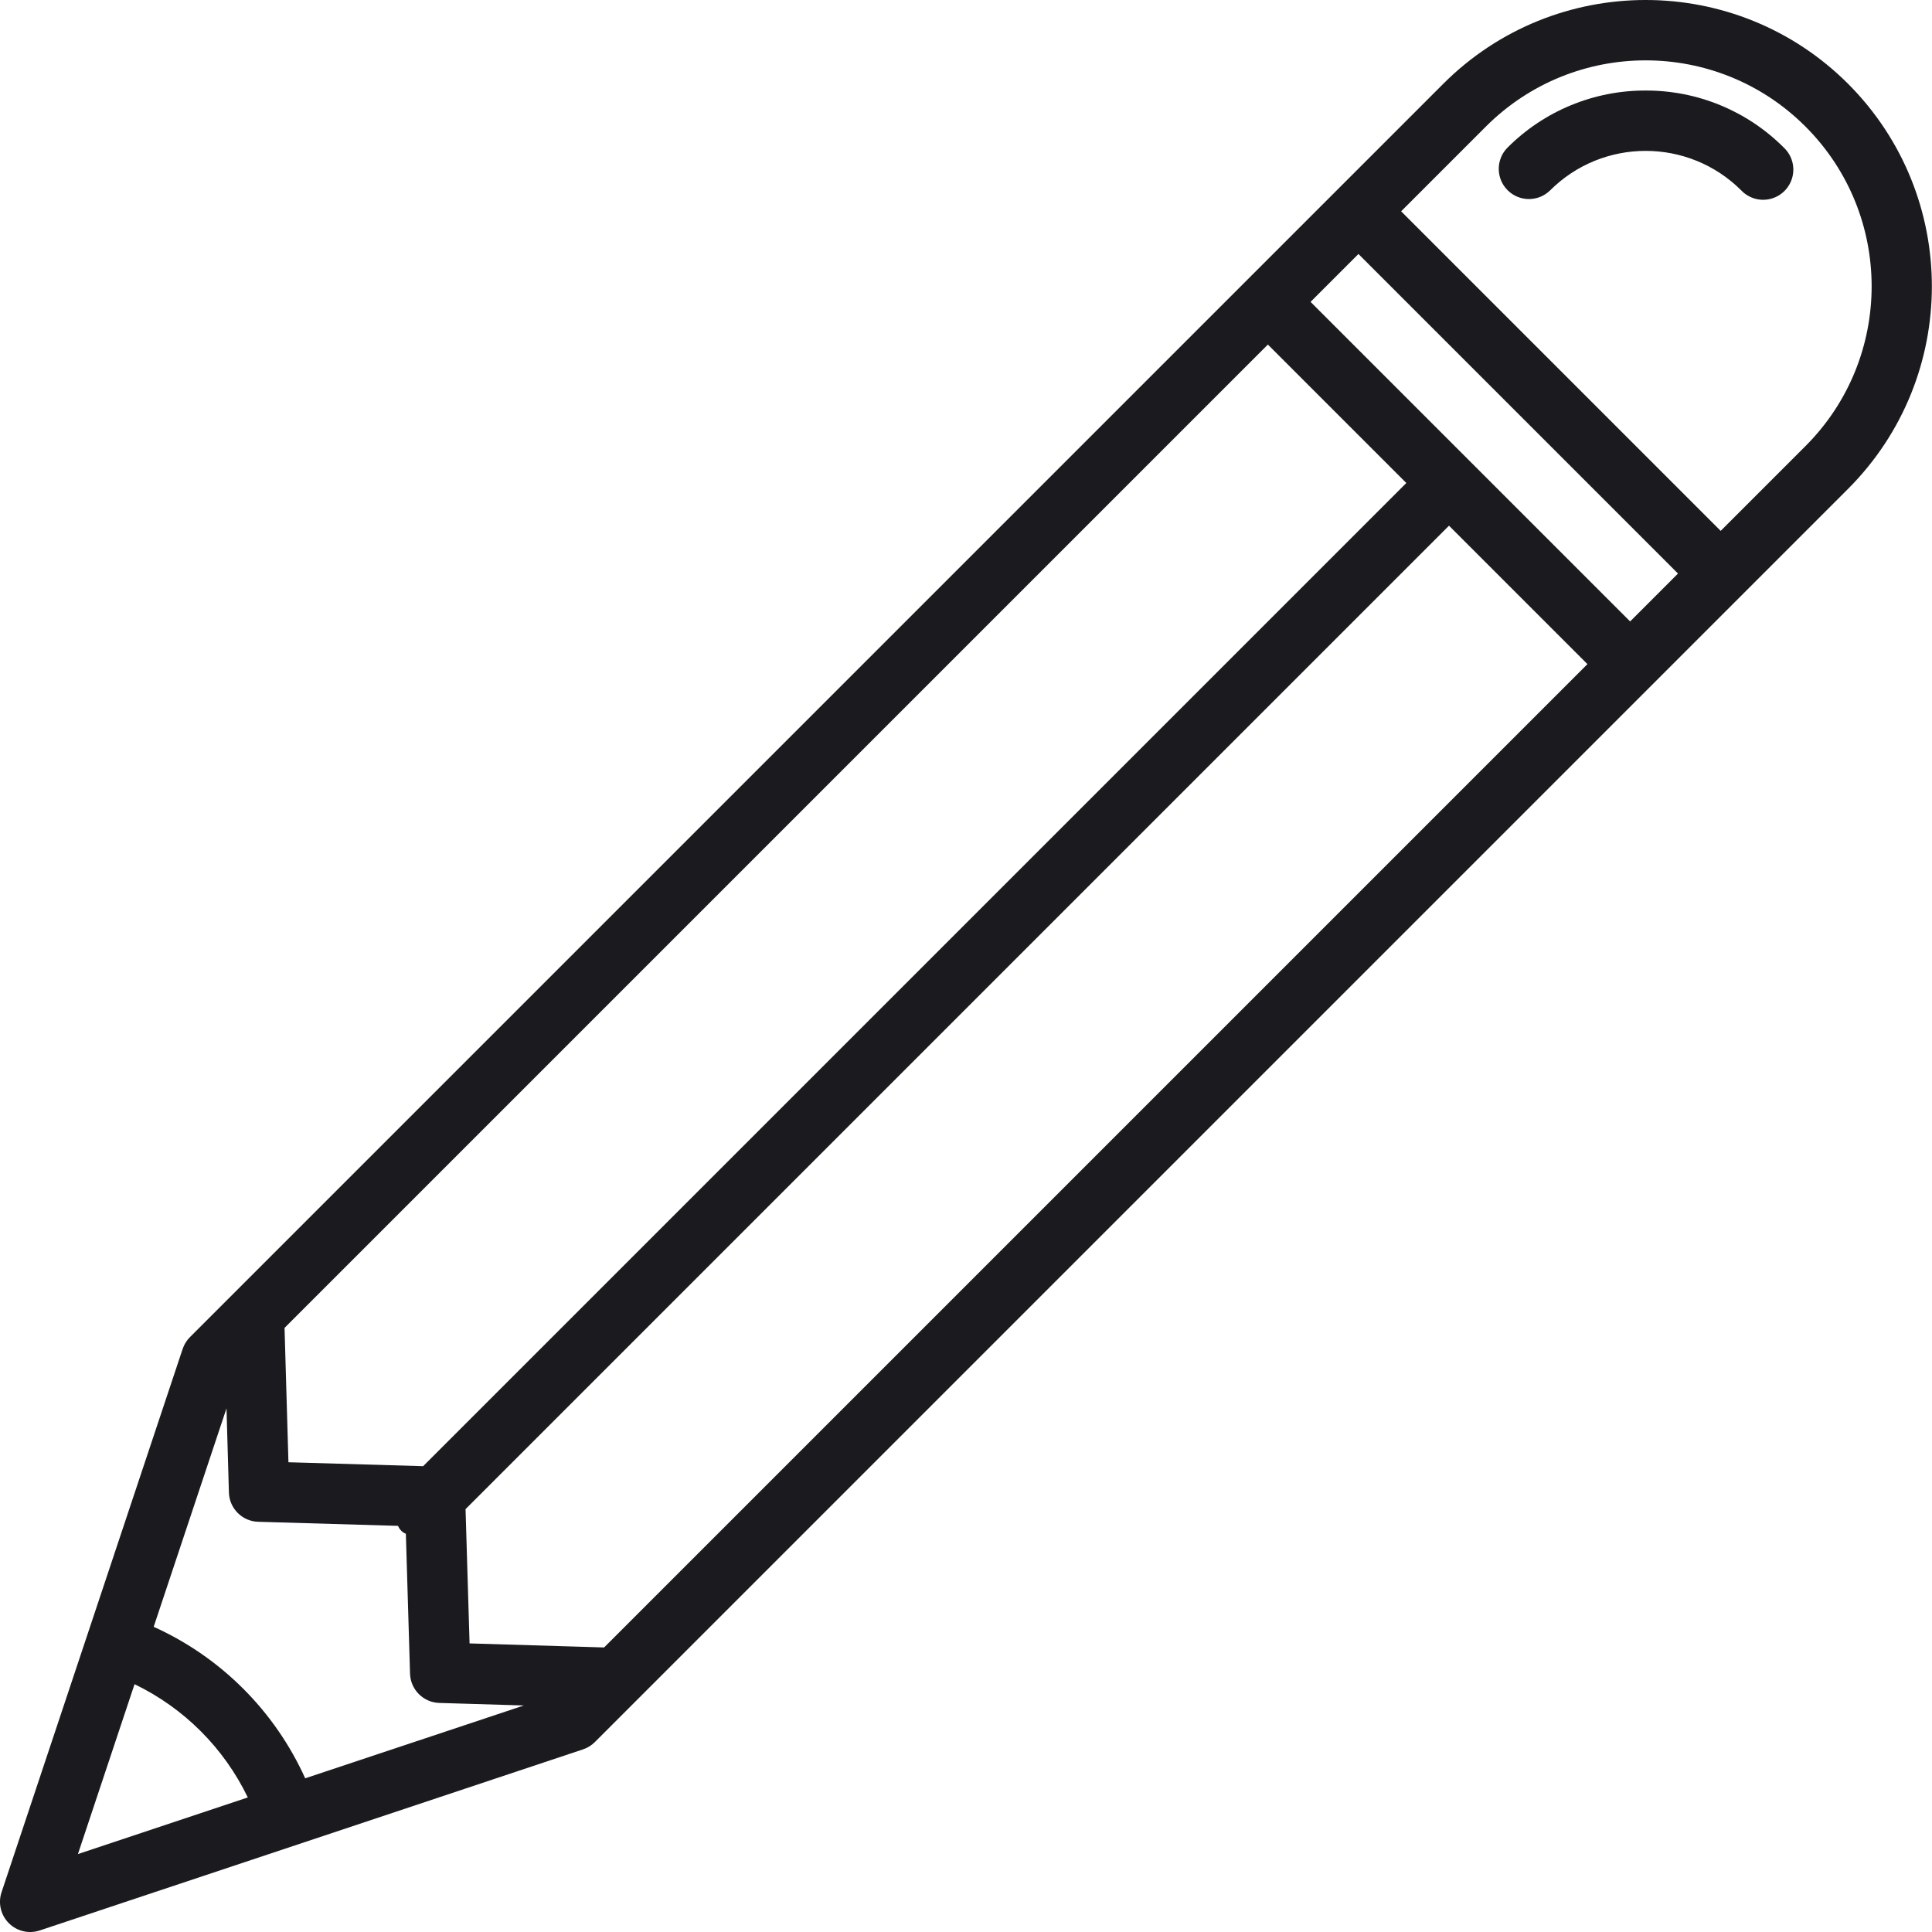
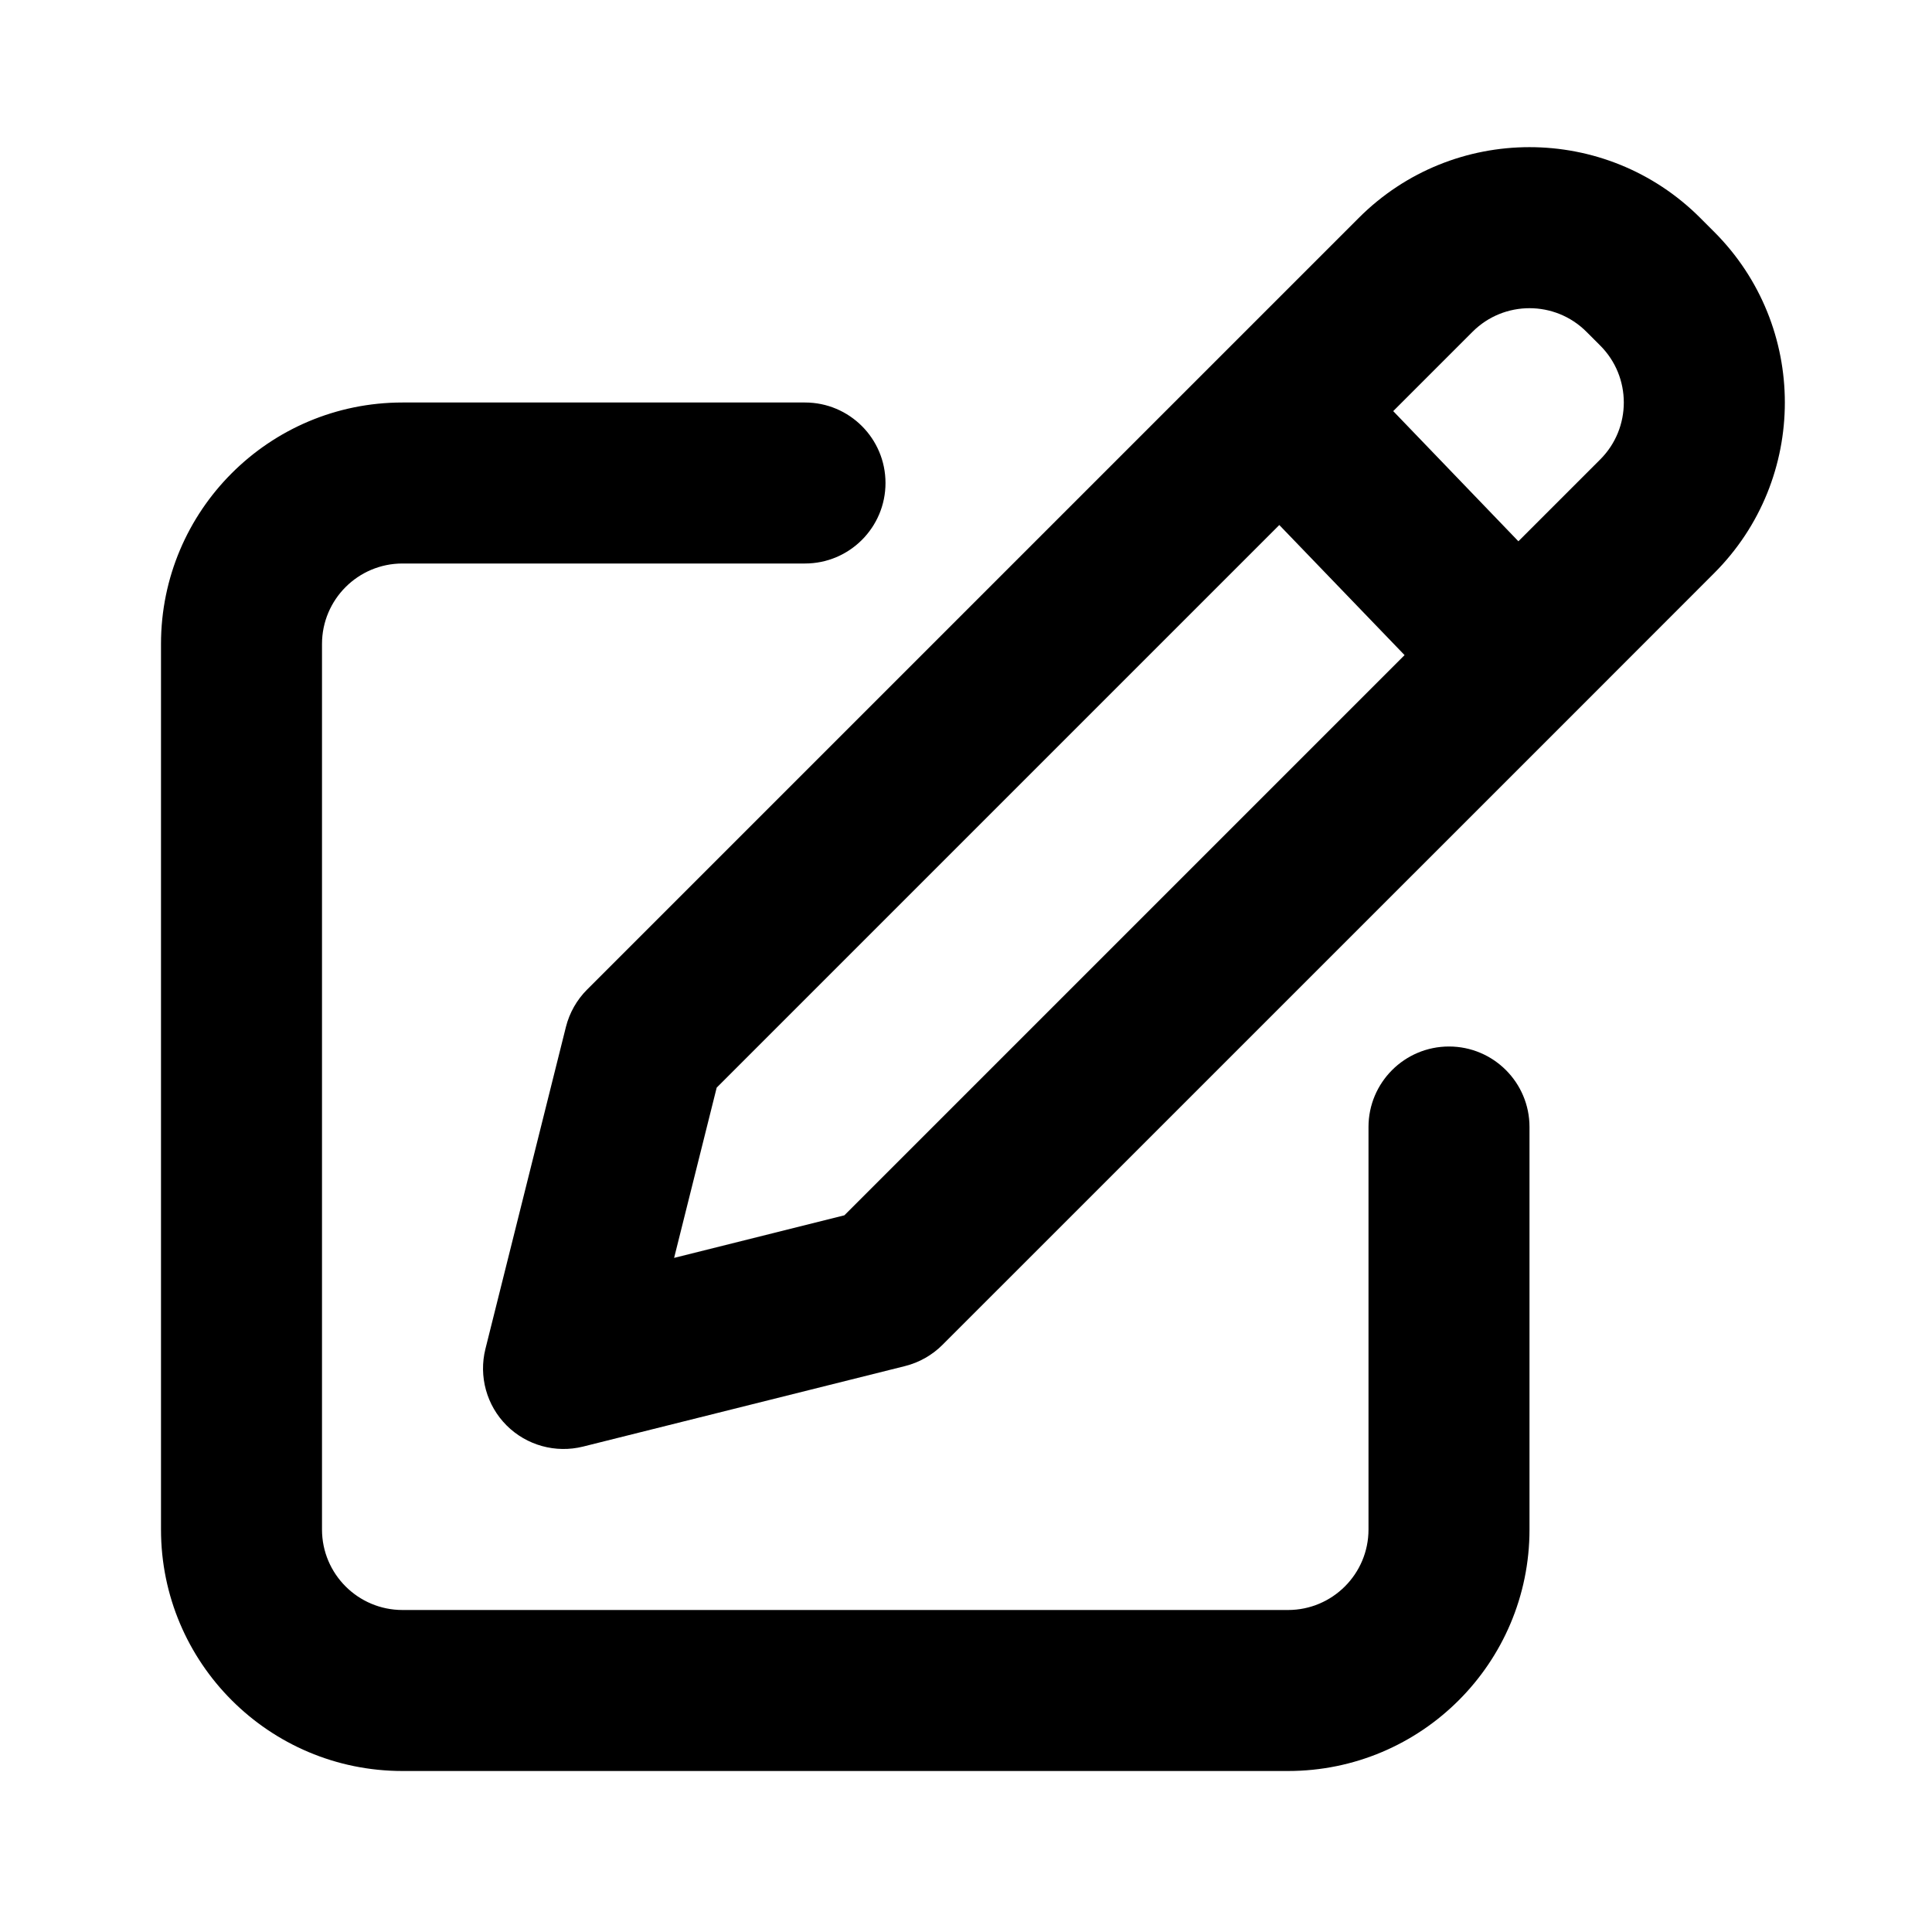
- <svg xmlns="http://www.w3.org/2000/svg" viewBox="0 0 64 64">
-   <g>
-     <path d="M61.222,2.778a9.485,9.485,0,0,0-13.414,0L6.293,44.293a1.002,1.002,0,0,0-.242.391l-6,18a1,1,0,0,0,1.265,1.265l18-6a1.002,1.002,0,0,0,.391-.242L61.222,16.192A9.496,9.496,0,0,0,61.222,2.778ZM54,20.586,43.414,10,45,8.414,55.586,19ZM20.012,54.574,15.555,54.44l-.133-4.448L48,17.414,52.586,22ZM9.555,48.439l-.129-4.451L42,11.414,46.586,16,14.017,48.569ZM7.503,46.654,7.583,49.44a.999.999,0,0,0,.97.971l4.632.135a.477.477,0,0,0,.26.263l.138,4.633a1,1,0,0,0,.97.97l2.8.084L10.11,58.909A10.048,10.048,0,0,0,5.091,53.89ZM4.457,55.791A8.051,8.051,0,0,1,8.209,59.543L2.581,61.419ZM59.808,14.778,57,17.586,46.414,7l2.808-2.808A7.485,7.485,0,1,1,59.808,14.778Z" style="fill:#1b1a1e" />
-     <path d="M54.514,2.999a6.44,6.44,0,0,0-4.585,1.9,1,1,0,0,0,1.414,1.414,4.484,4.484,0,0,1,6.344,0,1,1,0,1,0,1.414-1.414A6.44,6.44,0,0,0,54.514,2.999Z" style="fill:#1b1a1e" />
-   </g>
+ <svg xmlns="http://www.w3.org/2000/svg" width="800px" height="800px" viewBox="0 0 24 24" fill="none">
+   <path fill-rule="evenodd" clip-rule="evenodd" d="M21.121 2.707C19.95 1.535 18.05 1.535 16.879 2.707L15.199 4.387L7.293 12.293C7.165 12.421 7.074 12.582 7.03 12.757L6.03 16.757C5.945 17.098 6.045 17.459 6.293 17.707C6.541 17.955 6.902 18.055 7.243 17.97L11.242 16.97C11.418 16.926 11.579 16.835 11.707 16.707L19.556 8.859L21.293 7.121C22.465 5.95 22.465 4.05 21.293 2.879L21.121 2.707ZM18.293 4.121C18.683 3.731 19.317 3.731 19.707 4.121L19.879 4.293C20.269 4.683 20.269 5.317 19.879 5.707L18.862 6.724L17.307 5.107L18.293 4.121ZM15.892 6.522L17.448 8.138L10.489 15.097L8.374 15.626L8.903 13.511L15.892 6.522ZM4 8C4 7.448 4.448 7 5 7H10C10.552 7 11 6.552 11 6C11 5.448 10.552 5 10 5H5C3.343 5 2 6.343 2 8V19C2 20.657 3.343 22 5 22H16C17.657 22 19 20.657 19 19V14C19 13.448 18.552 13 18 13C17.448 13 17 13.448 17 14V19C17 19.552 16.552 20 16 20H5C4.448 20 4 19.552 4 19V8Z" fill="#000000" />
</svg>
